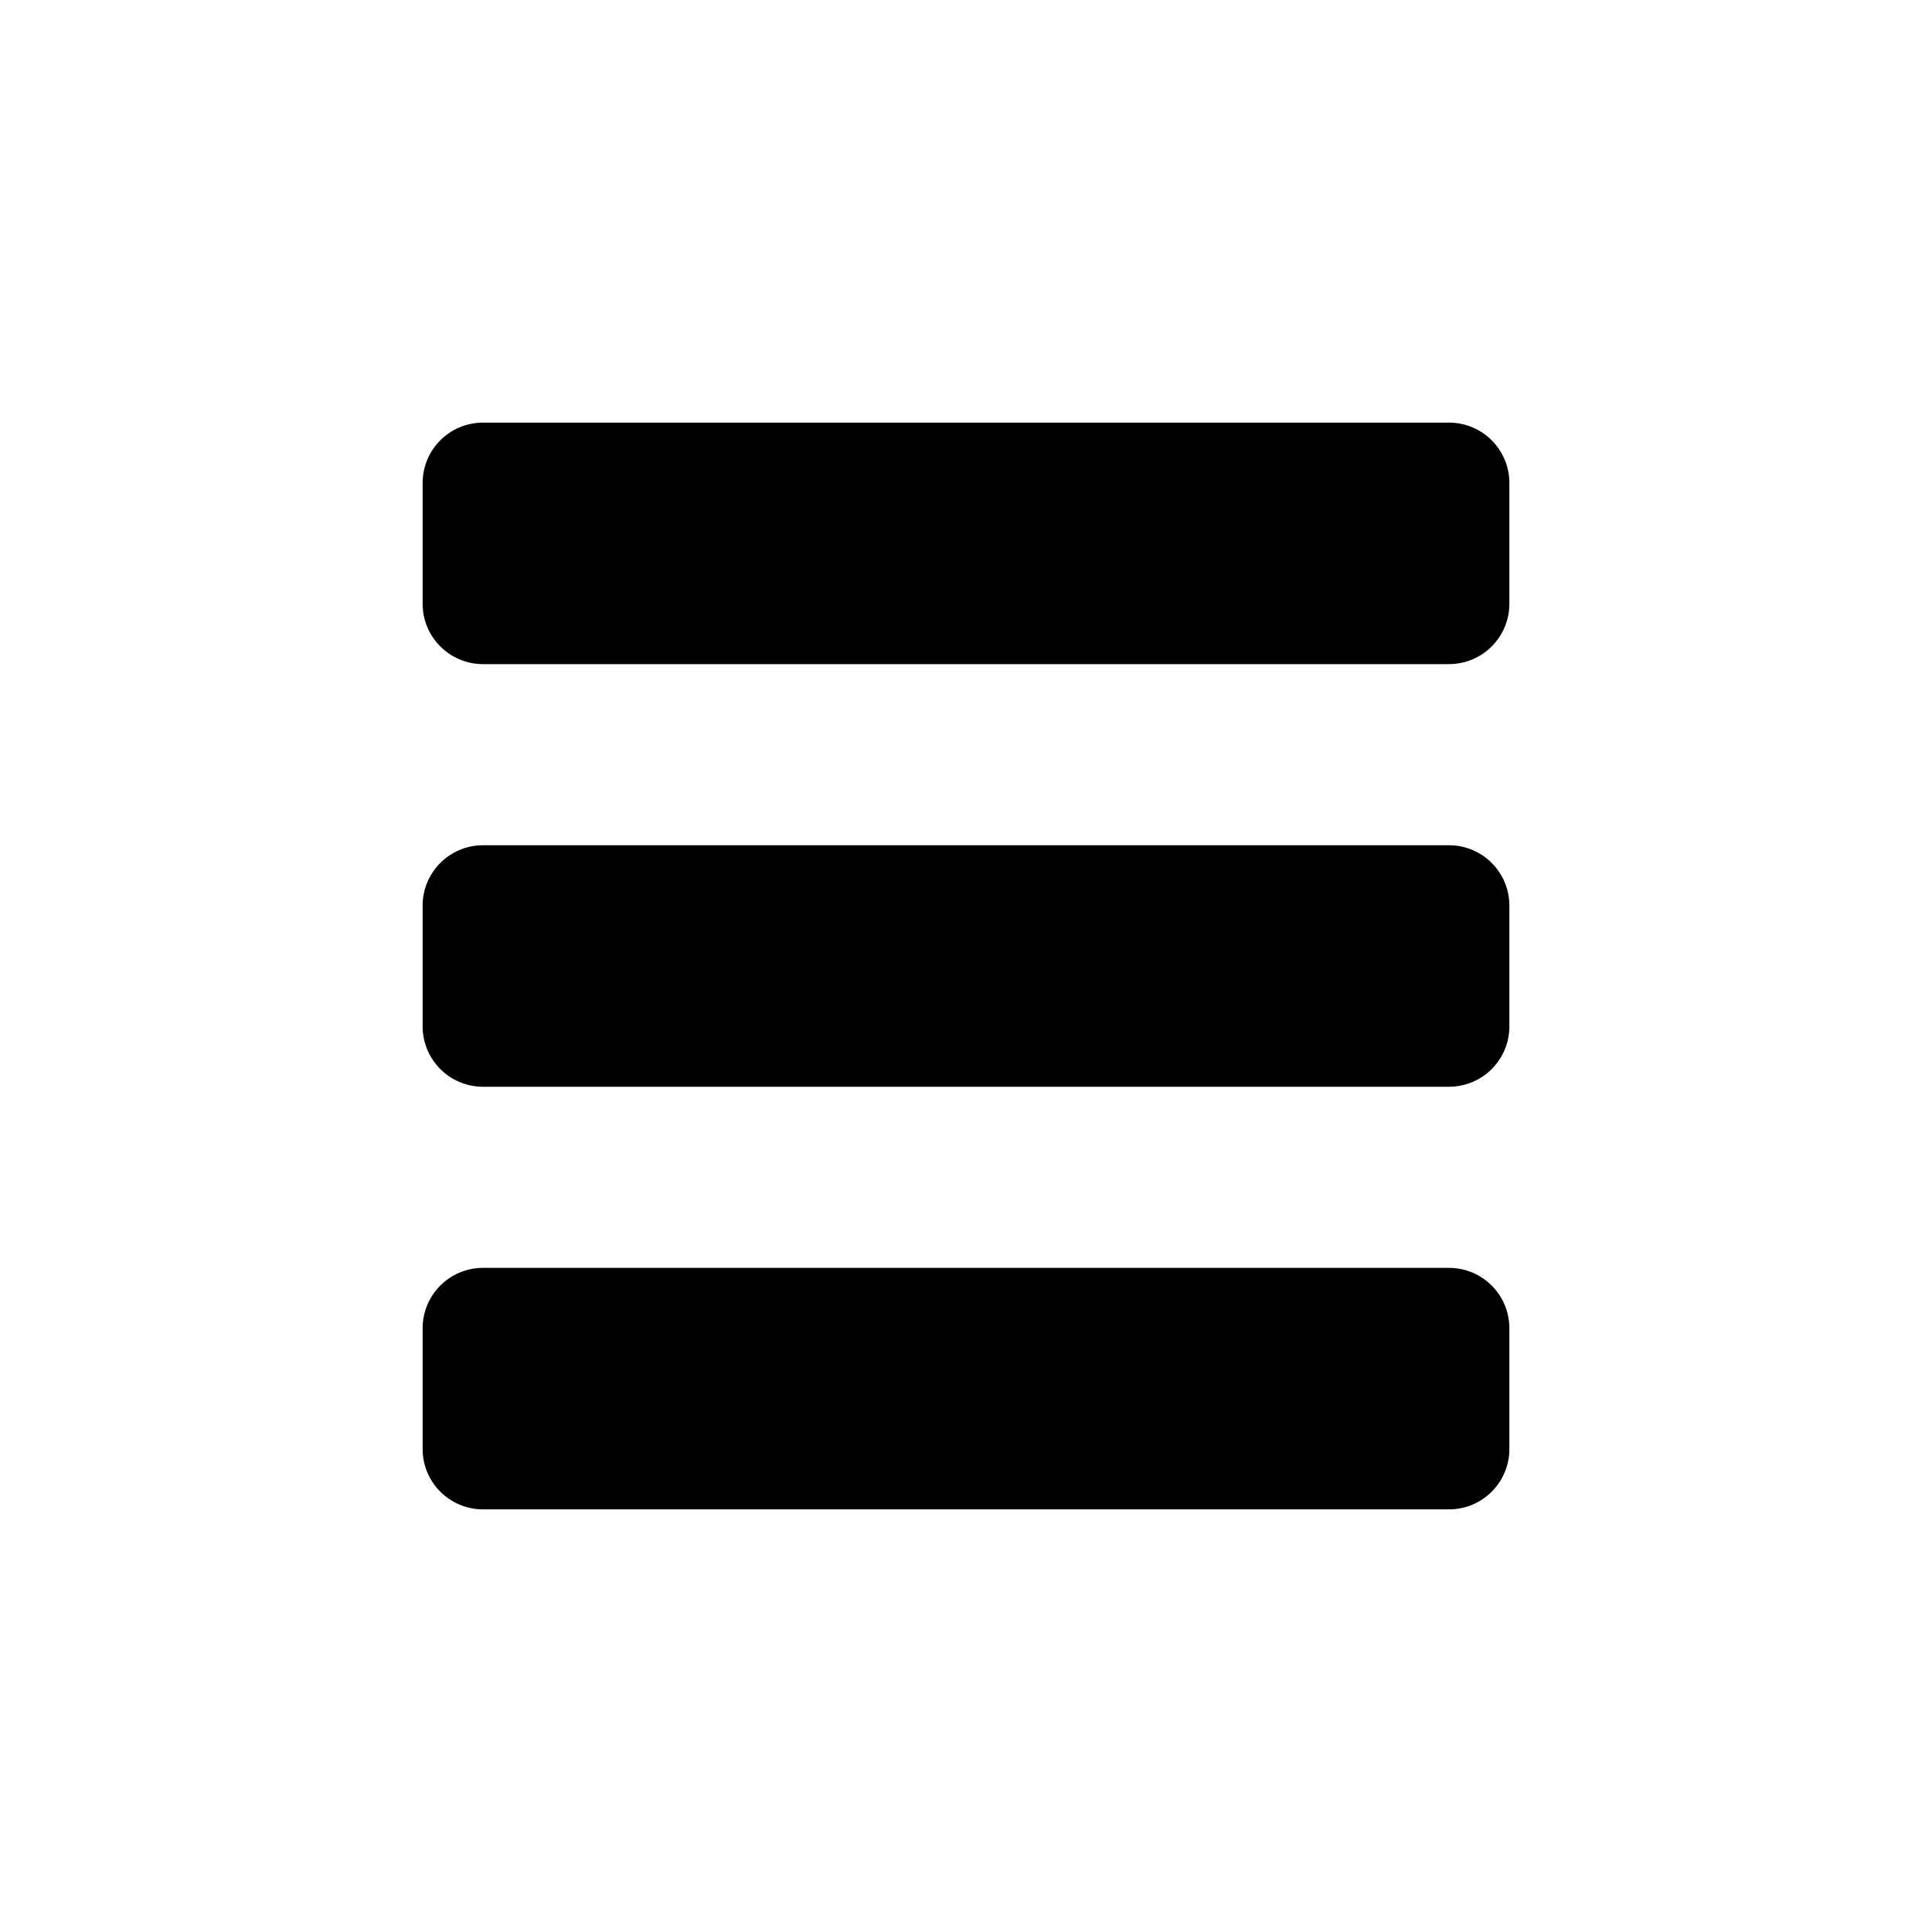
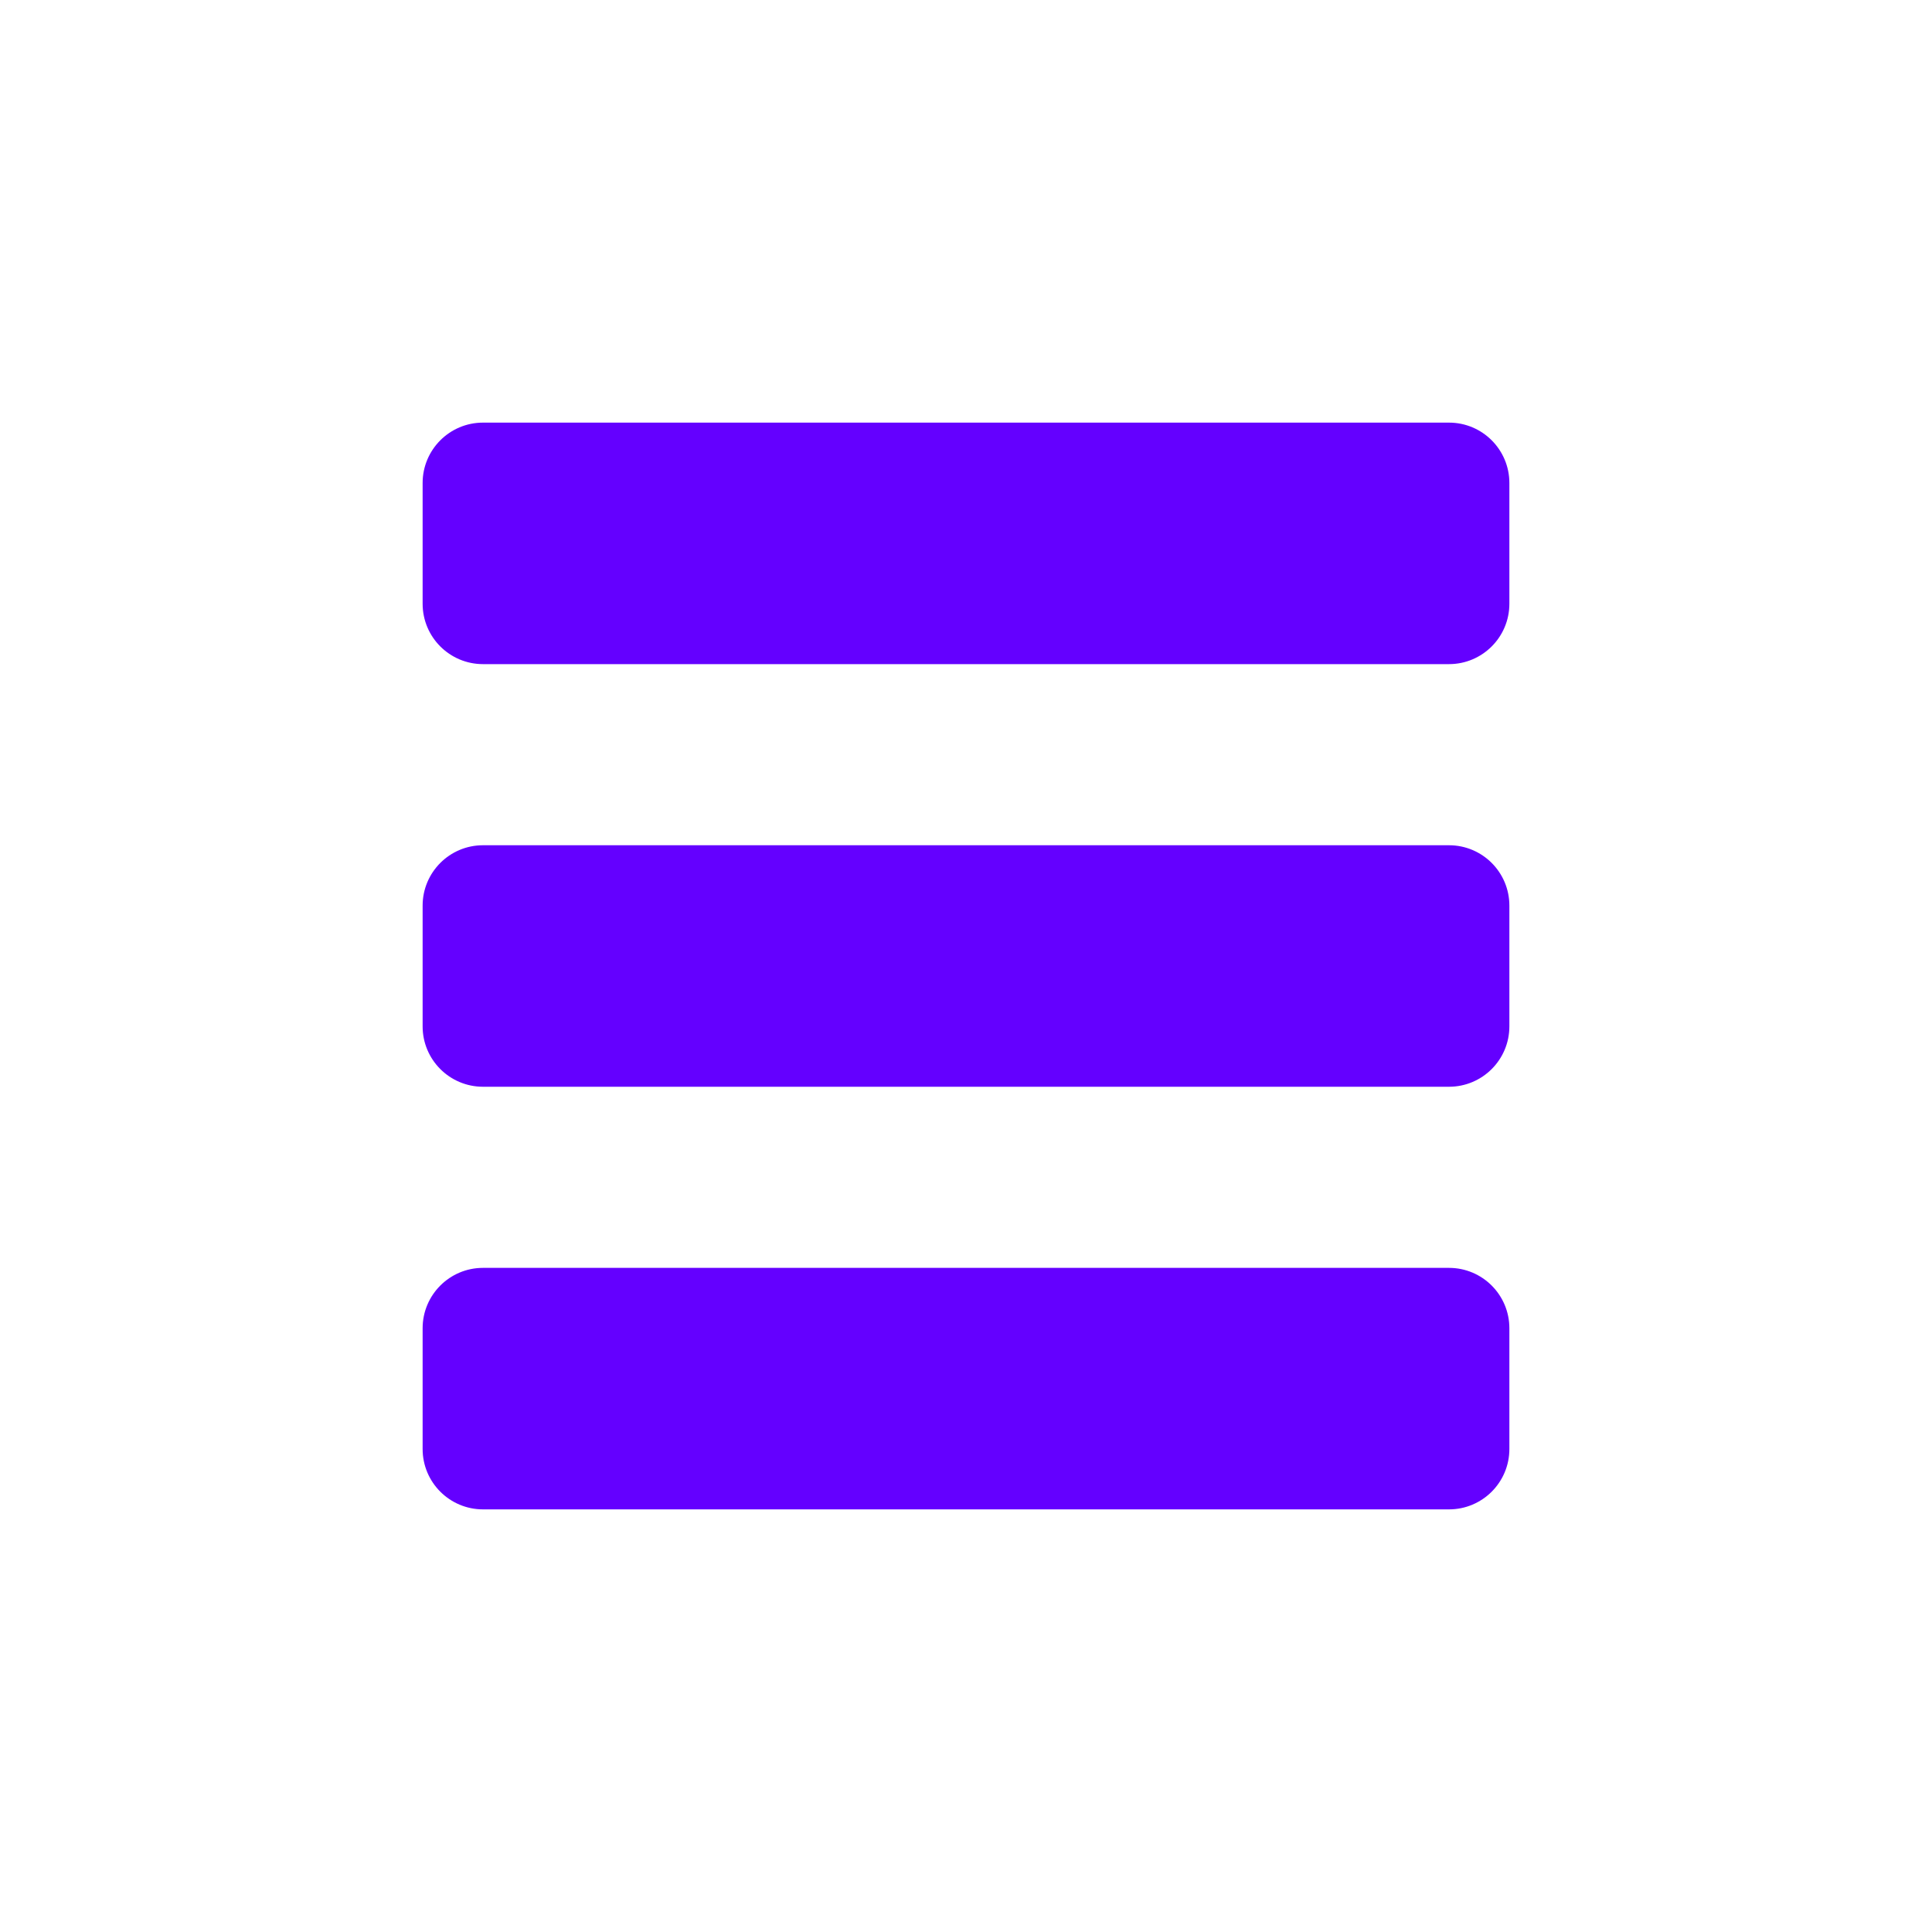
- <svg xmlns="http://www.w3.org/2000/svg" width="32" height="32">
+ <svg xmlns="http://www.w3.org/2000/svg" fill="#6400ff" width="32" height="32">
  <path d="M8 7h16a1 1 0 0 1 1 1v2a1 1 0 0 1-1 1H8a1 1 0 0 1-1-1V8a1 1 0 0 1 1-1zm0 7h16a1 1 0 0 1 1 1v2a1 1 0 0 1-1 1H8a1 1 0 0 1-1-1v-2a1 1 0 0 1 1-1zm0 7h16a1 1 0 0 1 1 1v2a1 1 0 0 1-1 1H8a1 1 0 0 1-1-1v-2a1 1 0 0 1 1-1z" fill-rule="evenodd" />
</svg>
